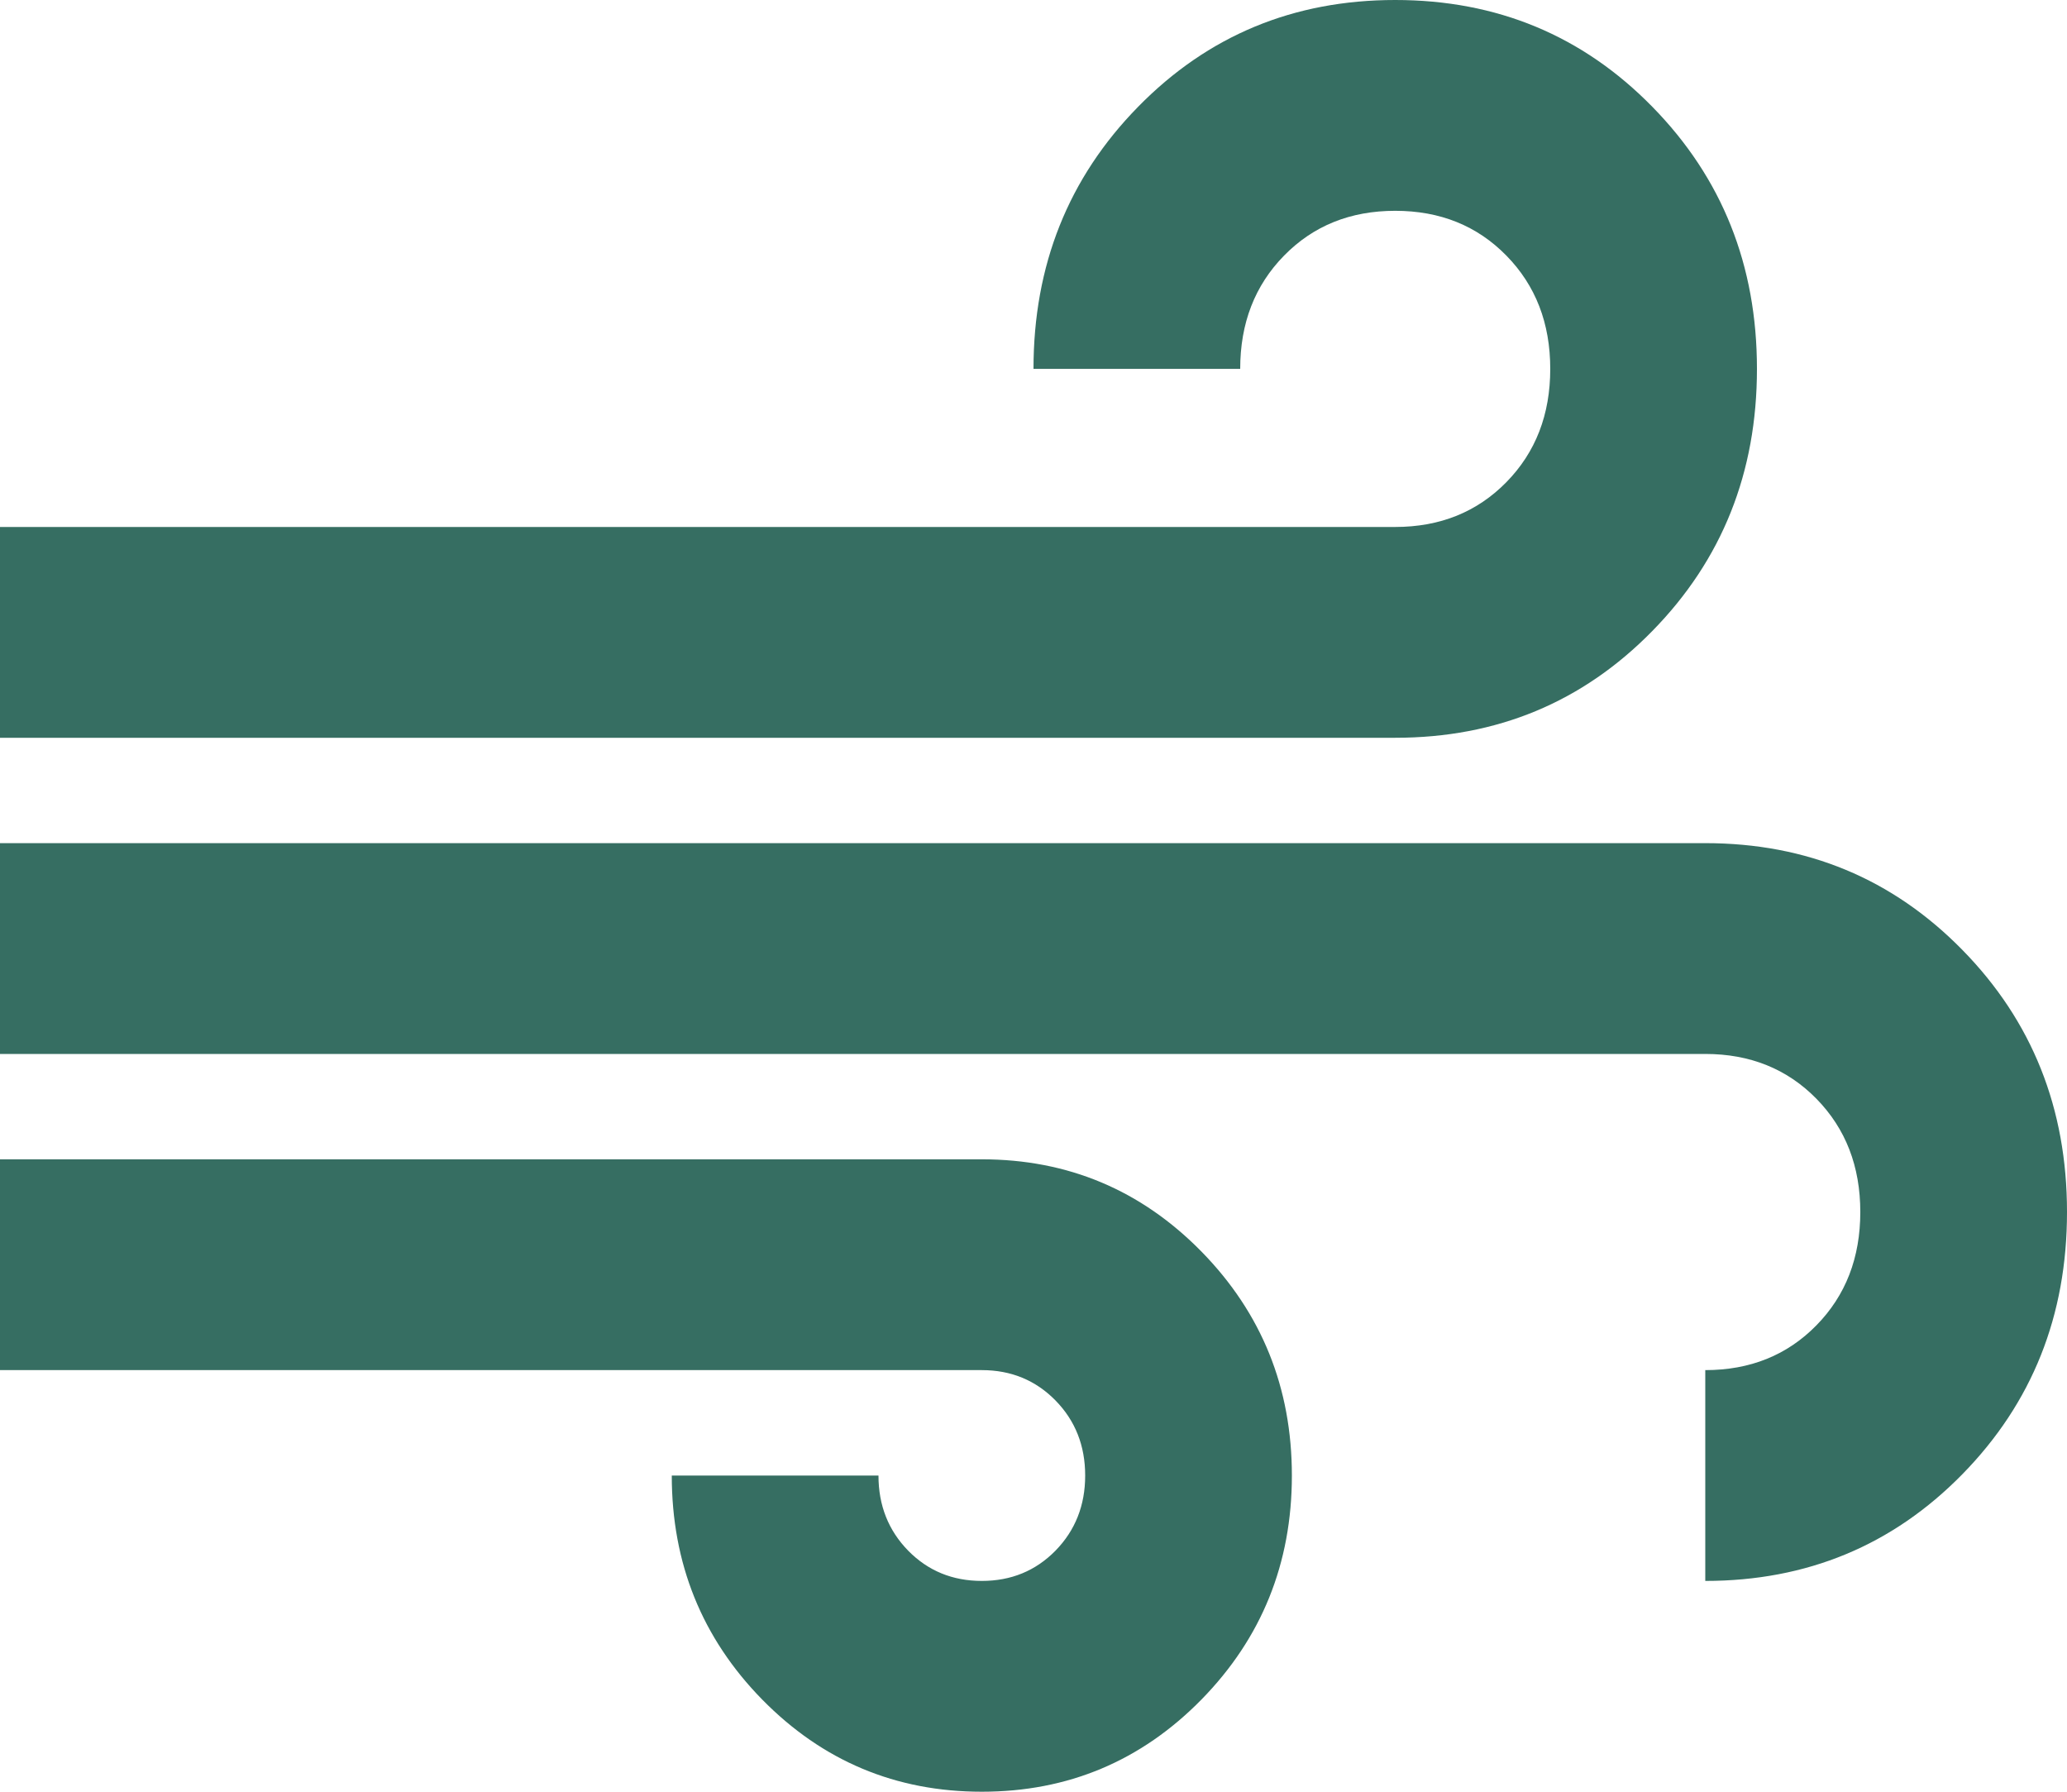
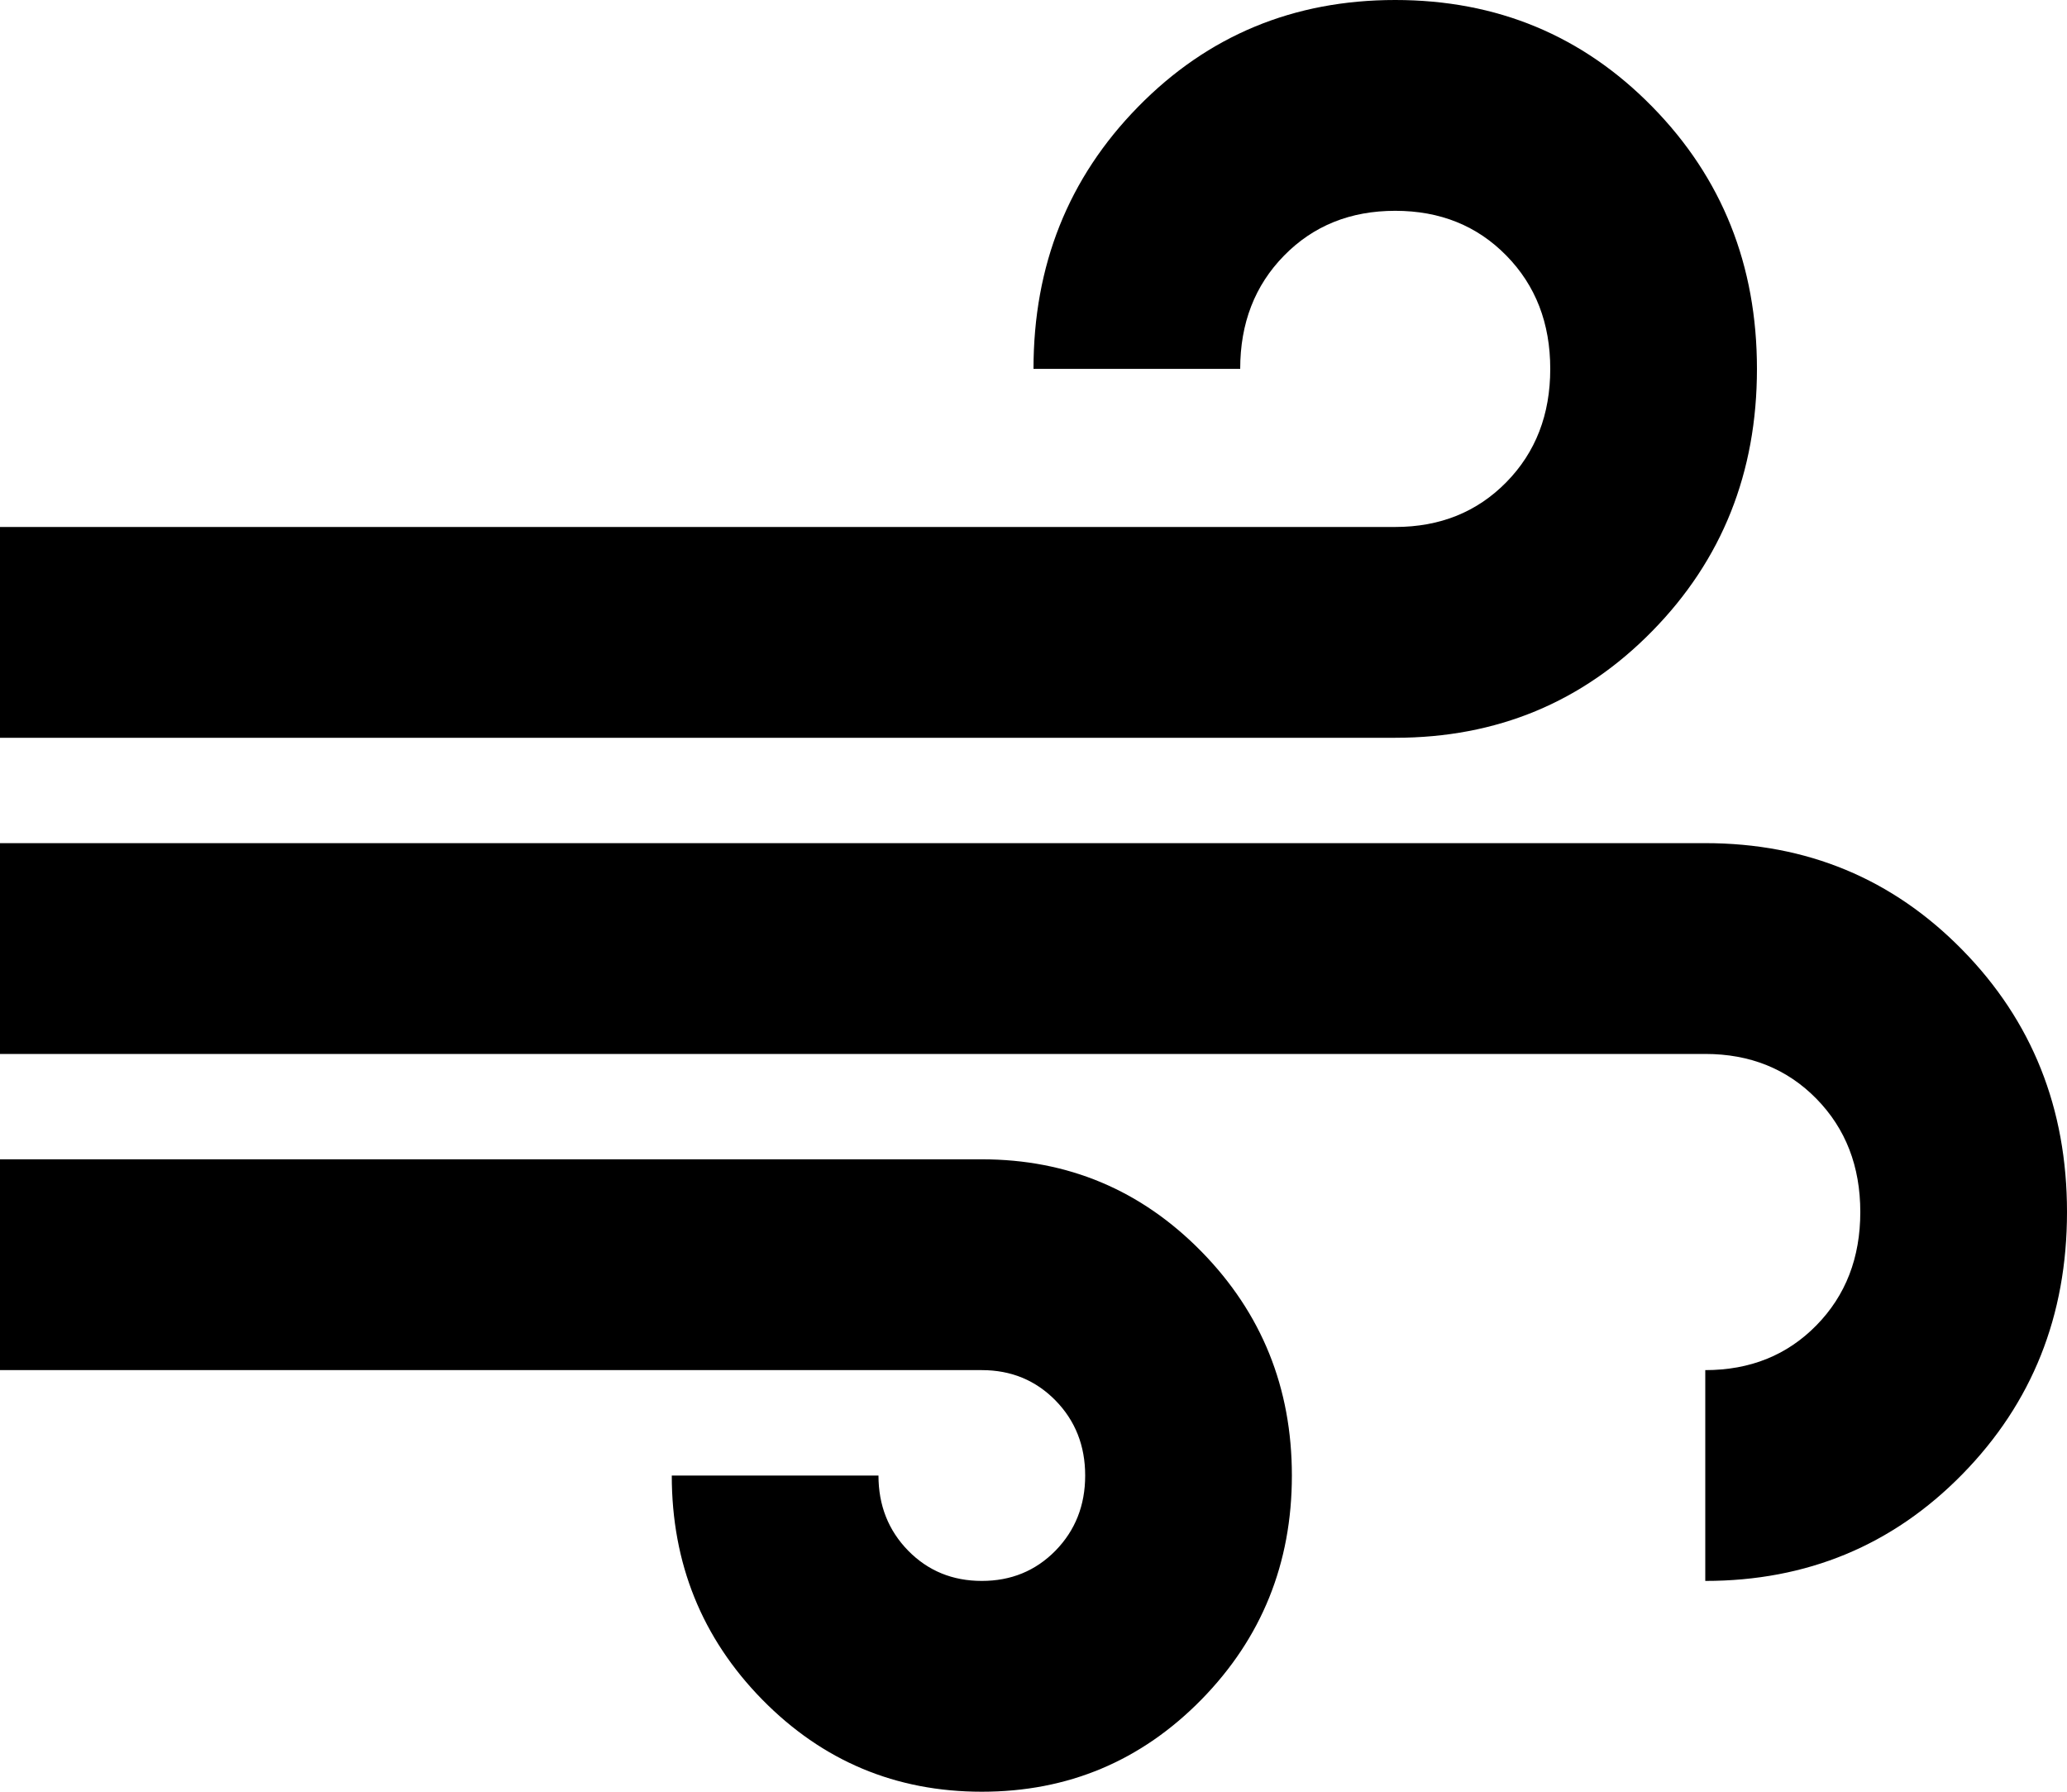
<svg xmlns="http://www.w3.org/2000/svg" width="30" height="26" viewBox="0 0 30 26" fill="none">
-   <path d="M14.25 26C13 26 11.938 25.554 11.062 24.662C10.188 23.77 9.75 22.686 9.75 21.412H12.75C12.75 21.845 12.894 22.208 13.181 22.502C13.469 22.795 13.825 22.941 14.25 22.941C14.675 22.941 15.031 22.795 15.319 22.502C15.606 22.208 15.75 21.845 15.75 21.412C15.75 20.978 15.606 20.615 15.319 20.322C15.031 20.029 14.675 19.882 14.25 19.882H0V16.823H14.25C15.5 16.823 16.562 17.27 17.438 18.162C18.312 19.054 18.75 20.137 18.75 21.412C18.75 22.686 18.312 23.77 17.438 24.662C16.562 25.554 15.5 26 14.25 26ZM0 10.706V7.647H20.25C20.9 7.647 21.438 7.43 21.863 6.997C22.288 6.564 22.5 6.016 22.5 5.353C22.5 4.69 22.288 4.142 21.863 3.709C21.438 3.275 20.9 3.059 20.25 3.059C19.6 3.059 19.062 3.275 18.637 3.709C18.212 4.142 18 4.69 18 5.353H15C15 3.849 15.506 2.581 16.519 1.549C17.531 0.516 18.775 0 20.25 0C21.725 0 22.969 0.516 23.981 1.549C24.994 2.581 25.5 3.849 25.5 5.353C25.5 6.857 24.994 8.125 23.981 9.157C22.969 10.19 21.725 10.706 20.25 10.706H0ZM24.75 22.941V19.882C25.4 19.882 25.938 19.666 26.363 19.232C26.788 18.799 27 18.251 27 17.588C27 16.925 26.788 16.378 26.363 15.944C25.938 15.511 25.4 15.294 24.75 15.294H0V12.235H24.75C26.225 12.235 27.469 12.752 28.481 13.784C29.494 14.816 30 16.084 30 17.588C30 19.092 29.494 20.36 28.481 21.393C27.469 22.425 26.225 22.941 24.75 22.941Z" fill="#366E62" />
+   <path d="M14.25 26C13 26 11.938 25.554 11.062 24.662C10.188 23.77 9.75 22.686 9.75 21.412H12.75C12.75 21.845 12.894 22.208 13.181 22.502C13.469 22.795 13.825 22.941 14.25 22.941C14.675 22.941 15.031 22.795 15.319 22.502C15.606 22.208 15.75 21.845 15.75 21.412C15.75 20.978 15.606 20.615 15.319 20.322C15.031 20.029 14.675 19.882 14.25 19.882H0V16.823H14.25C15.5 16.823 16.562 17.27 17.438 18.162C18.312 19.054 18.75 20.137 18.75 21.412C18.75 22.686 18.312 23.77 17.438 24.662C16.562 25.554 15.5 26 14.25 26ZM0 10.706V7.647H20.25C20.9 7.647 21.438 7.43 21.863 6.997C22.288 6.564 22.5 6.016 22.5 5.353C22.5 4.69 22.288 4.142 21.863 3.709C21.438 3.275 20.9 3.059 20.25 3.059C19.6 3.059 19.062 3.275 18.637 3.709C18.212 4.142 18 4.69 18 5.353H15C15 3.849 15.506 2.581 16.519 1.549C17.531 0.516 18.775 0 20.25 0C21.725 0 22.969 0.516 23.981 1.549C24.994 2.581 25.5 3.849 25.5 5.353C25.5 6.857 24.994 8.125 23.981 9.157C22.969 10.19 21.725 10.706 20.25 10.706H0ZM24.75 22.941V19.882C25.4 19.882 25.938 19.666 26.363 19.232C26.788 18.799 27 18.251 27 17.588C27 16.925 26.788 16.378 26.363 15.944C25.938 15.511 25.4 15.294 24.75 15.294H0V12.235H24.75C26.225 12.235 27.469 12.752 28.481 13.784C29.494 14.816 30 16.084 30 17.588C30 19.092 29.494 20.36 28.481 21.393C27.469 22.425 26.225 22.941 24.75 22.941Z" fill="currentColor" />
</svg>
